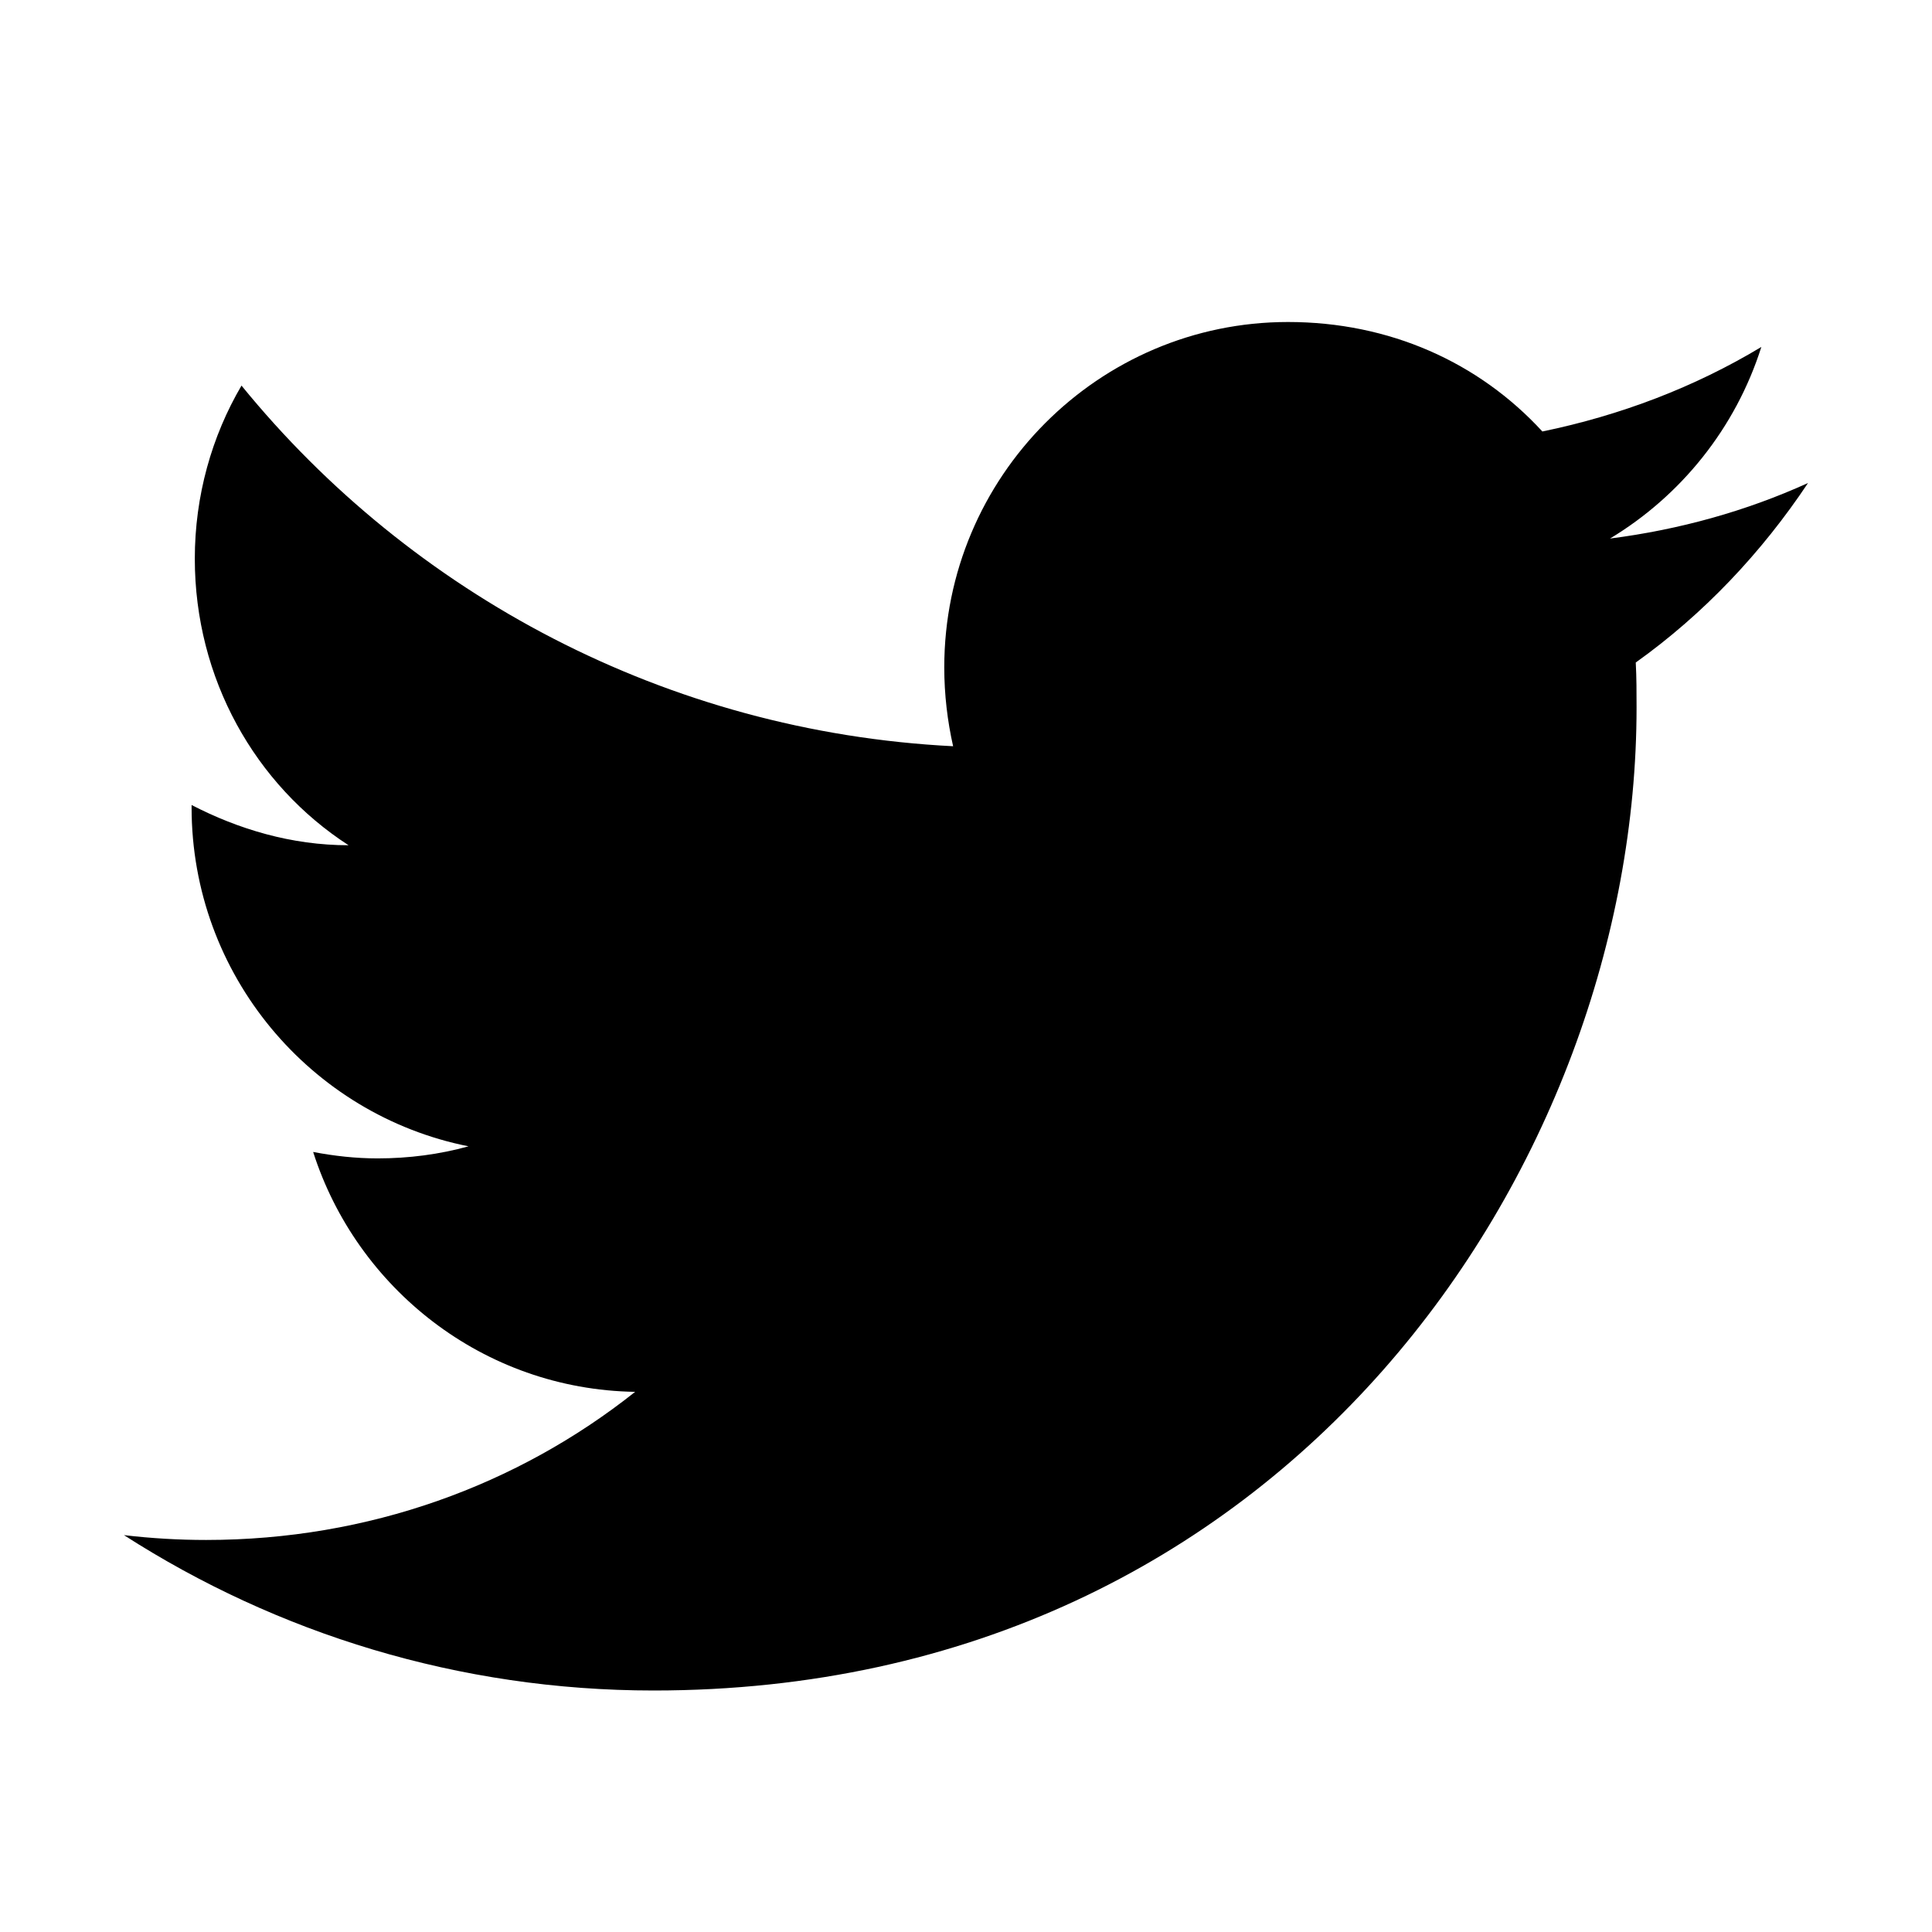
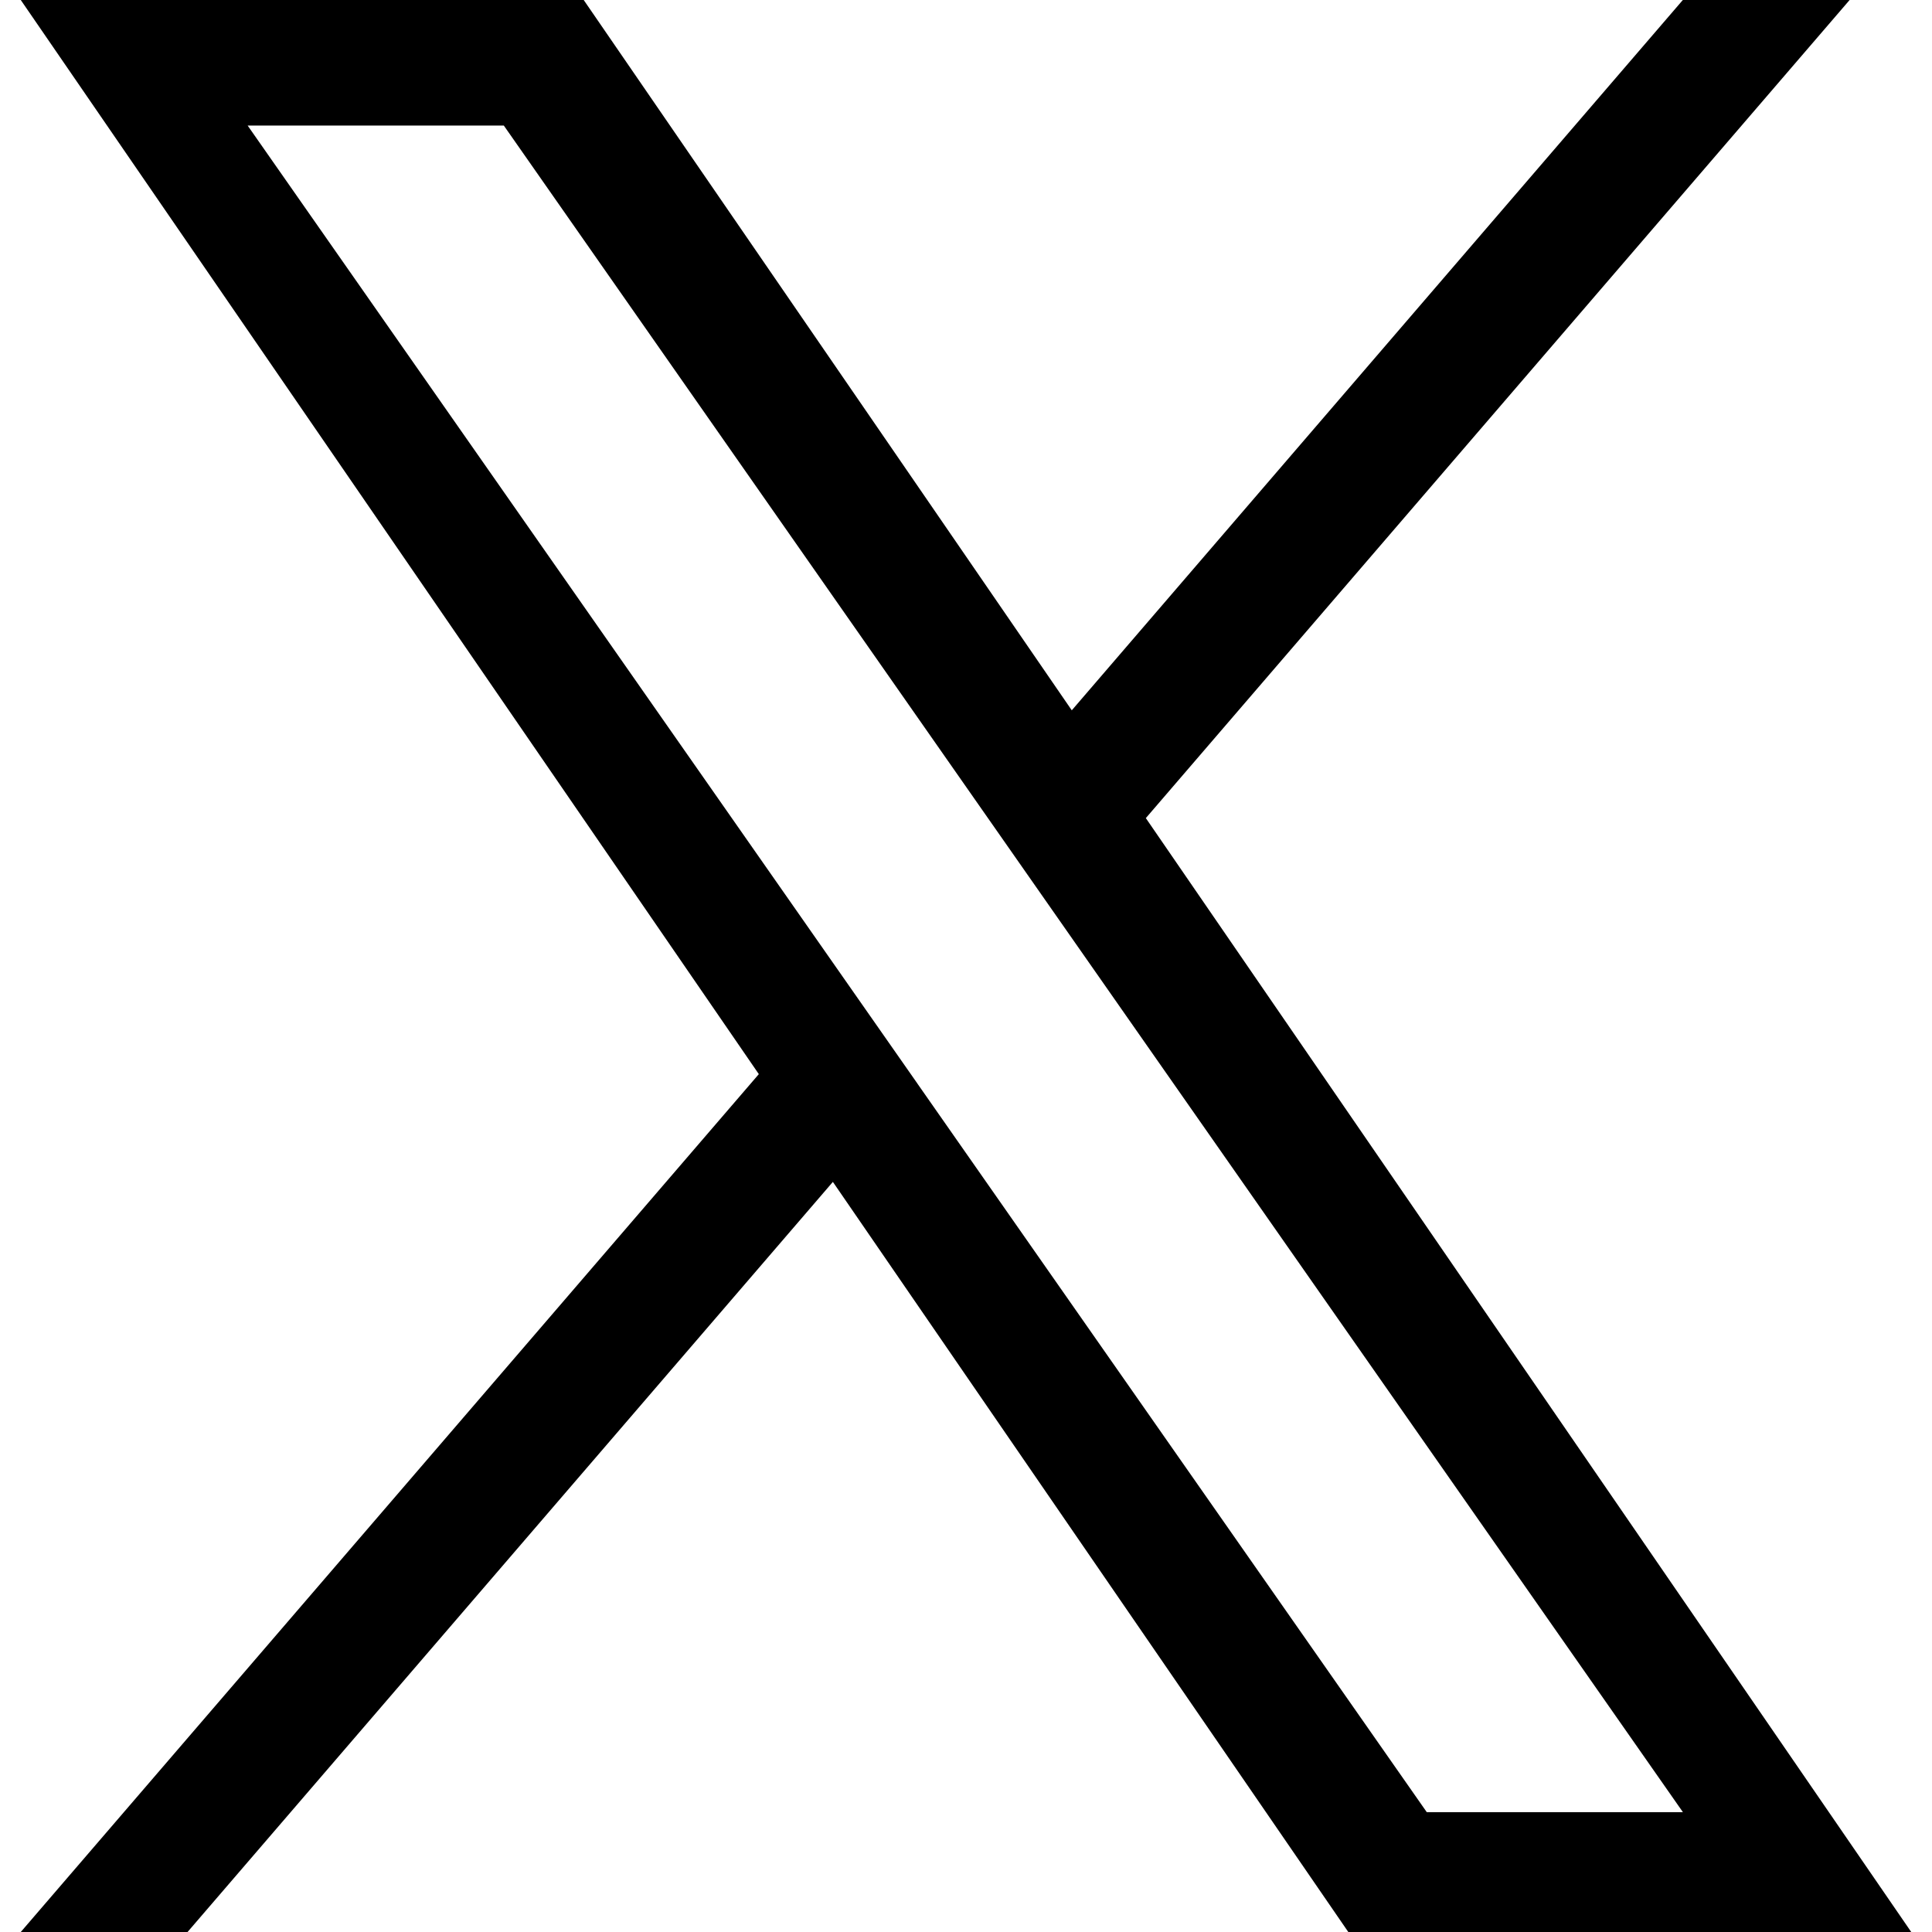
- <svg xmlns="http://www.w3.org/2000/svg" viewBox="0 0 24 24">
-   <path d="M22.46,6C21.69,6.35 20.86,6.58 20,6.69C20.88,6.16 21.56,5.32 21.88,4.31C21.05,4.81 20.13,5.16 19.16,5.36C18.37,4.5 17.26,4 16,4C13.65,4 11.73,5.92 11.73,8.29C11.73,8.63 11.77,8.96 11.84,9.27C8.28,9.09 5.11,7.38 3,4.79C2.63,5.42 2.42,6.16 2.42,6.94C2.42,8.43 3.17,9.75 4.33,10.5C3.62,10.5 2.96,10.3 2.38,10C2.38,10 2.38,10 2.38,10.03C2.38,12.11 3.86,13.85 5.82,14.24C5.46,14.34 5.08,14.39 4.69,14.39C4.42,14.39 4.15,14.36 3.89,14.31C4.43,16 6,17.26 7.89,17.29C6.43,18.45 4.58,19.13 2.56,19.13C2.22,19.13 1.88,19.11 1.54,19.07C3.44,20.29 5.7,21 8.12,21C16,21 20.33,14.46 20.33,8.79C20.33,8.6 20.33,8.42 20.32,8.23C21.16,7.63 21.88,6.87 22.46,6Z" />
+ <svg xmlns="http://www.w3.org/2000/svg" viewBox="0 0 128 128">
+   <path d="M75.916 54.2 122.542 0h-11.05L71.008 47.06 38.672 0H1.376l48.898 71.164L1.376 128h11.05L55.18 78.303 89.328 128h37.296L75.913 54.2ZM60.782 71.79l-4.955-7.086-39.42-56.386h16.972L65.19 53.824l4.954 7.086 41.353 59.15h-16.97L60.782 71.793Z" fill="#000" style="stroke-width:.104" />
</svg>
